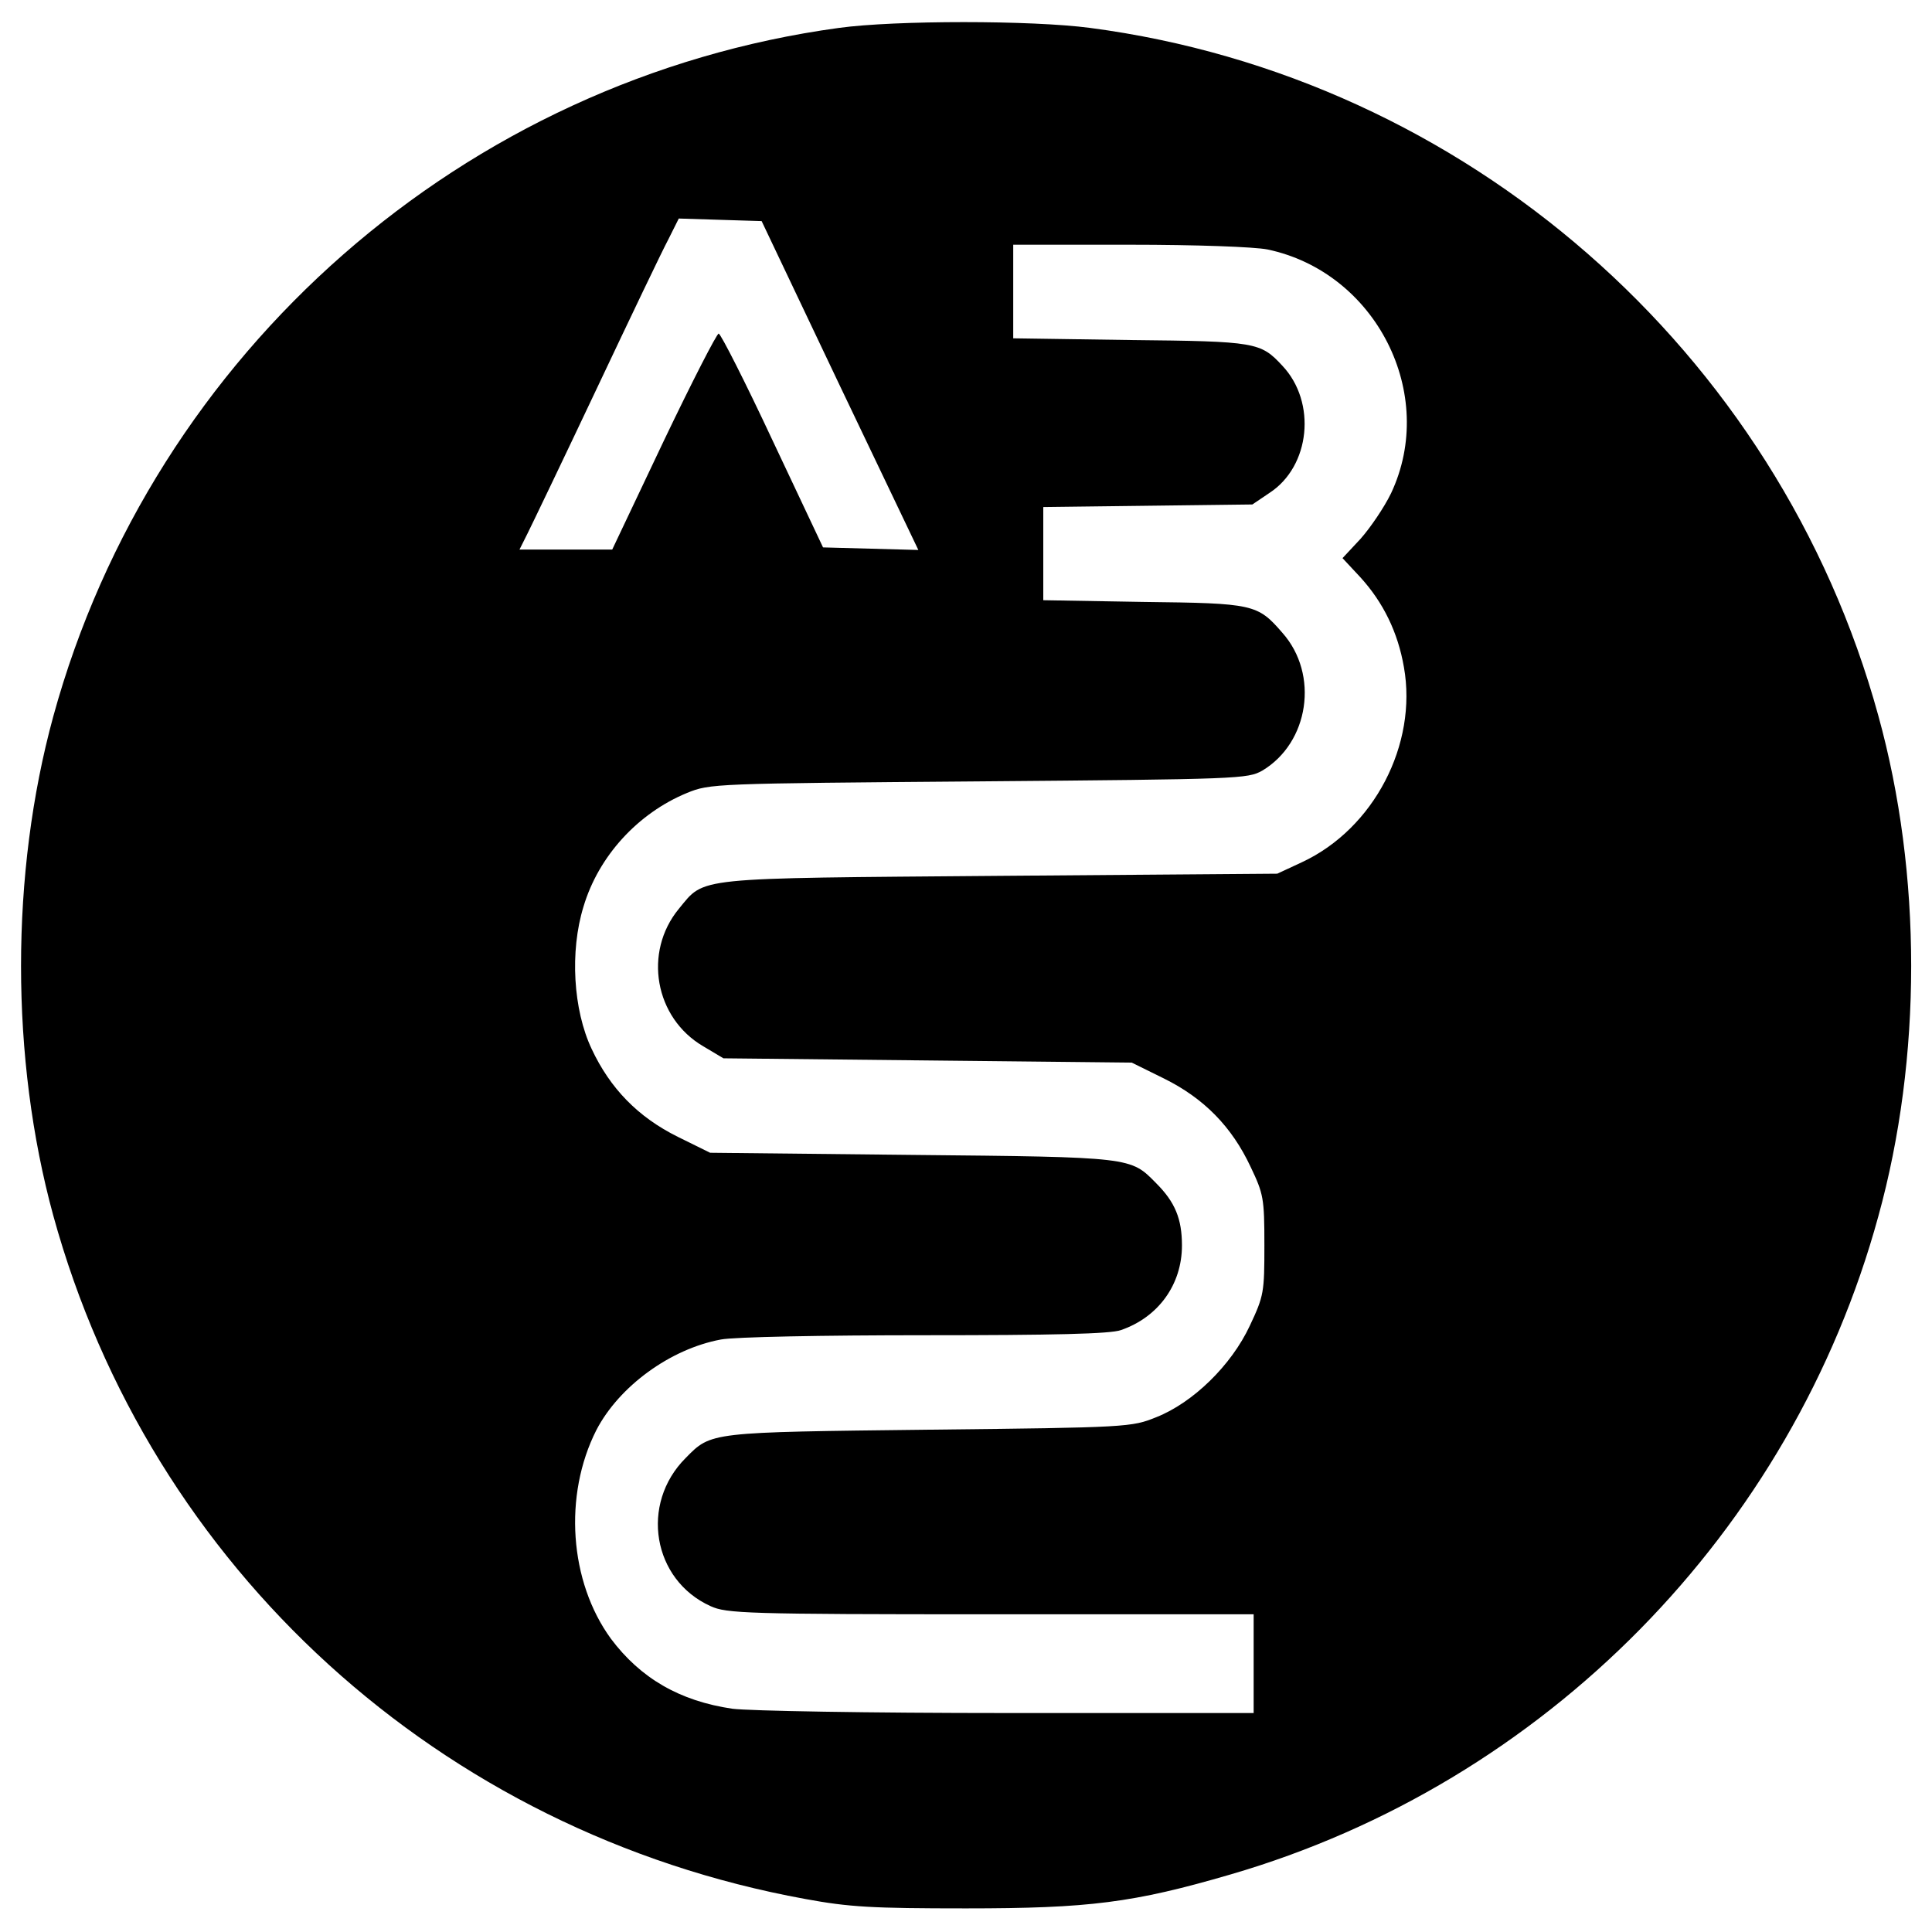
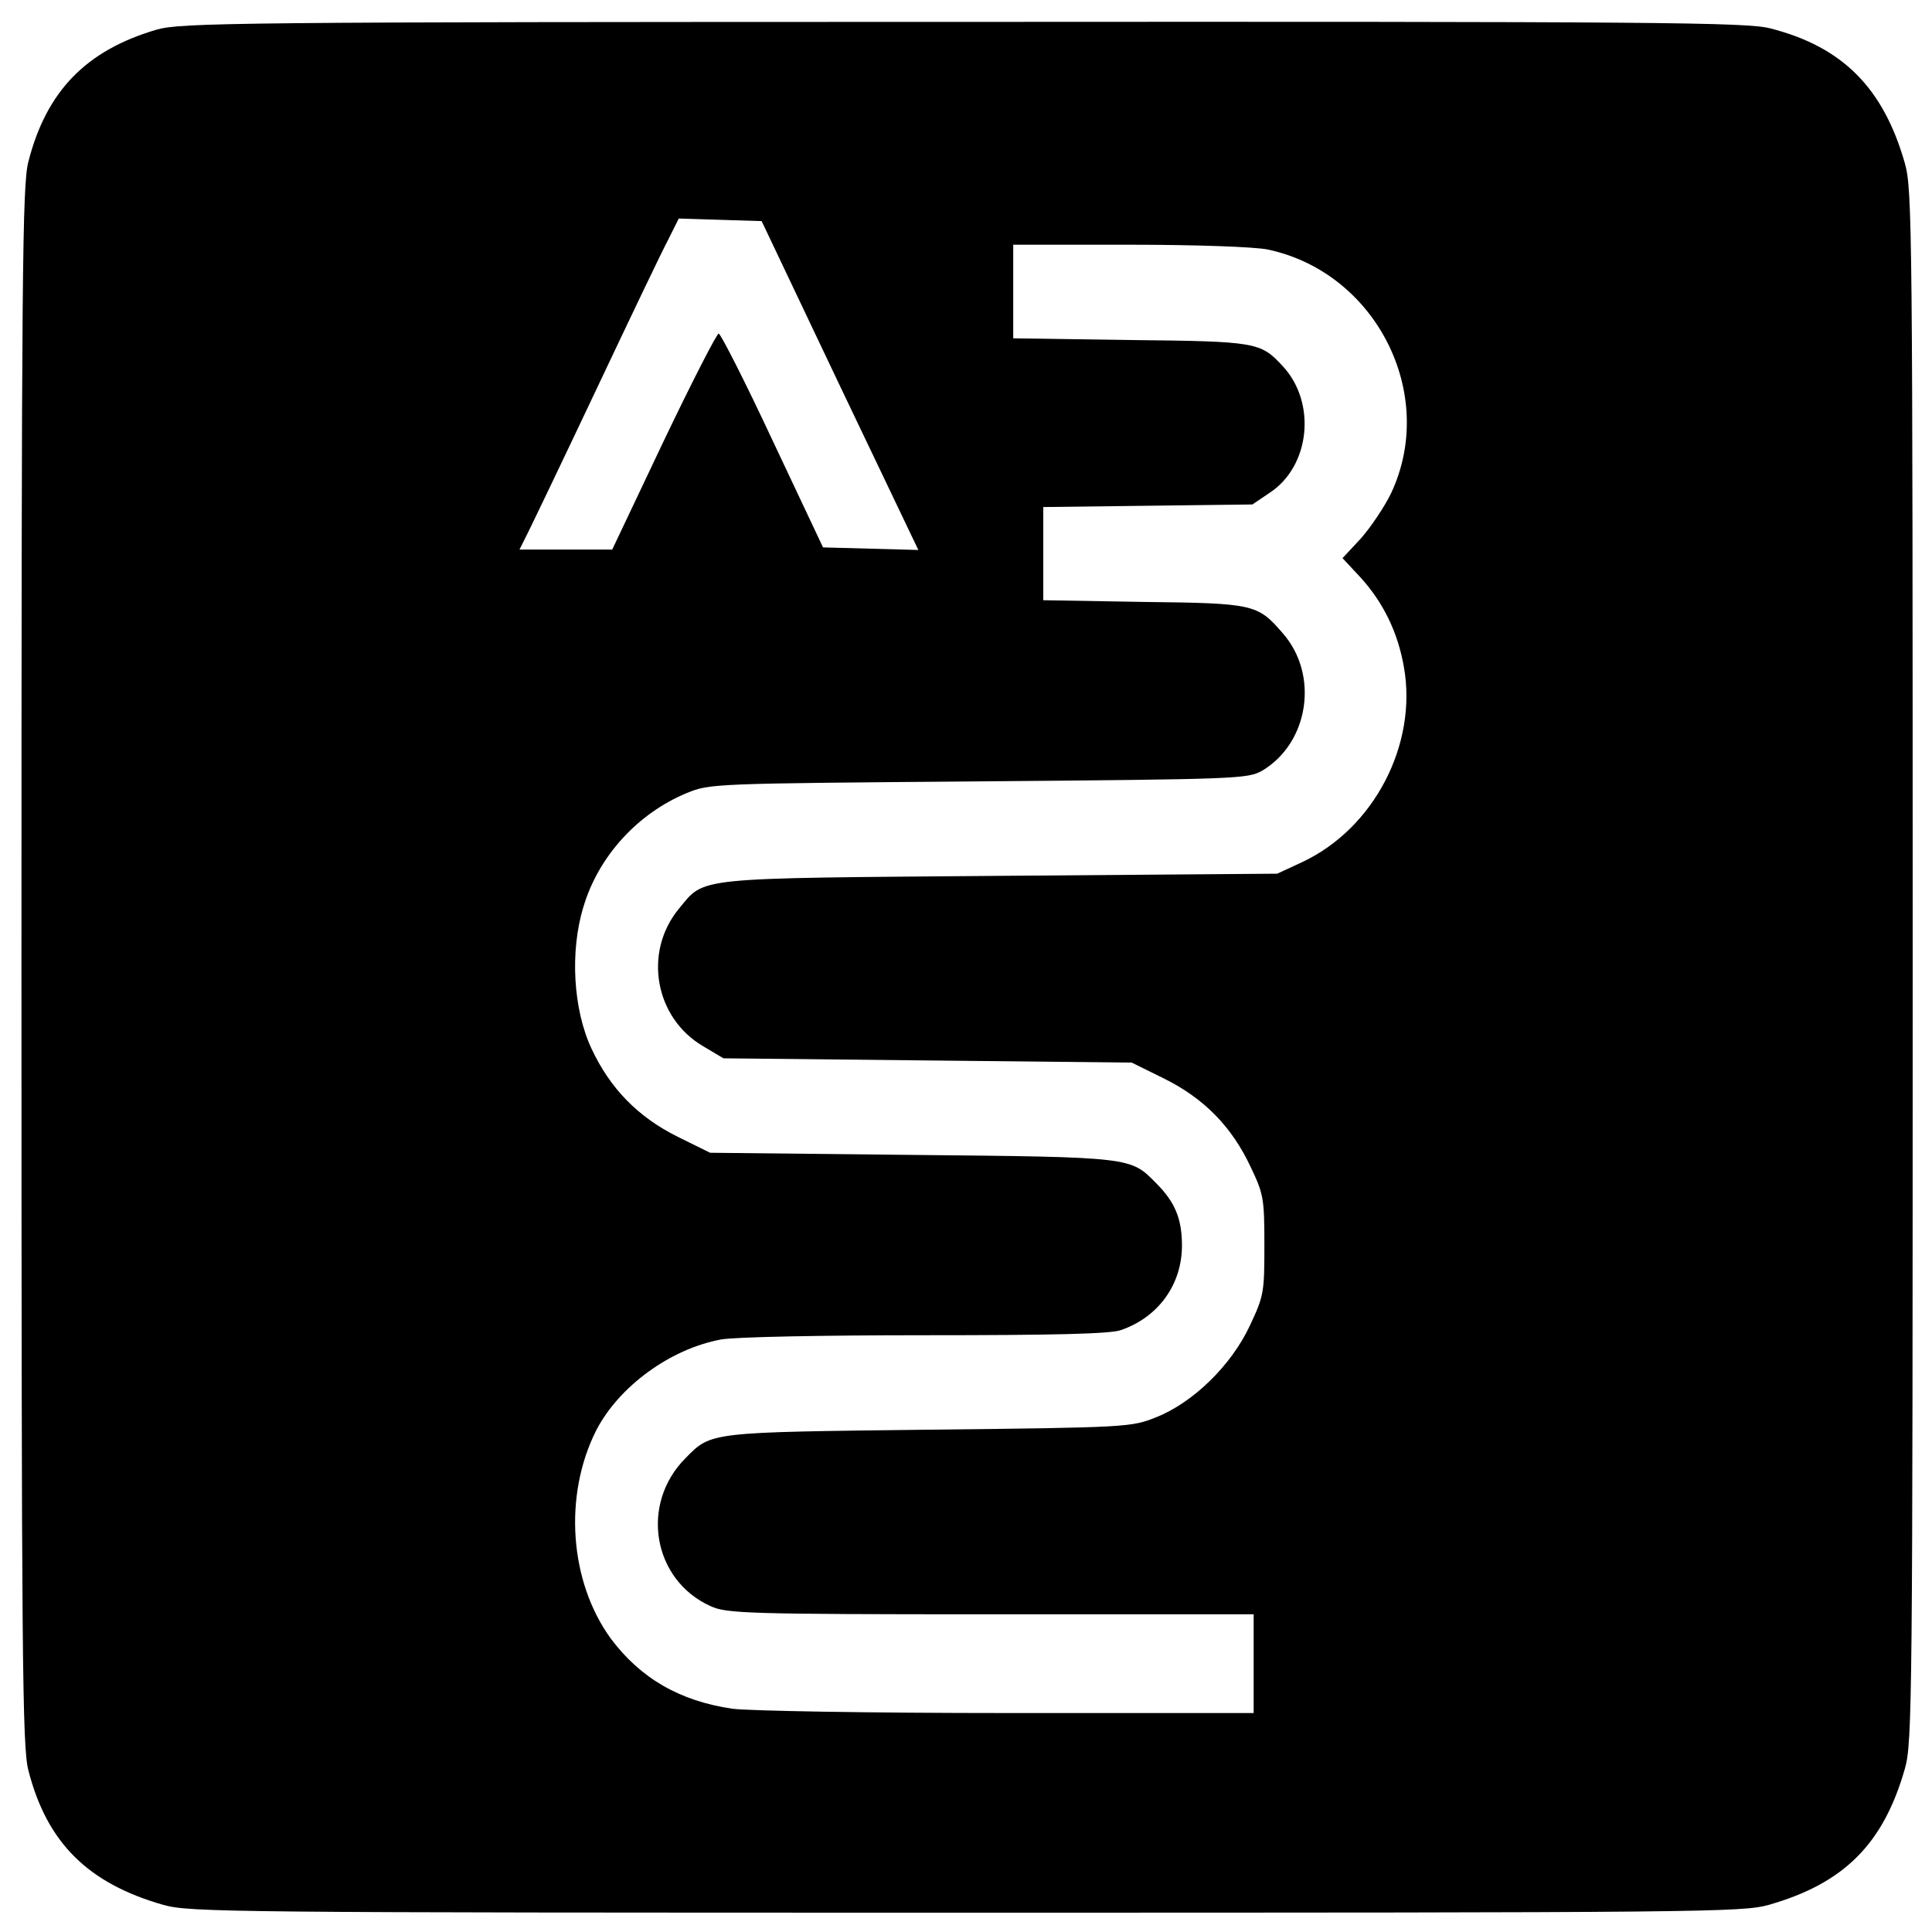
<svg xmlns="http://www.w3.org/2000/svg" version="1.0" width="450pt" height="450pt" viewBox="0 0 450 450" preserveAspectRatio="xMidYMid meet">
  <g transform="translate(0,450) scale(0.1,-0.1)" fill="#000000" stroke="none">
-     <path d="M1954 4435 c-872 -119 -1597 -754 -1830 -1604 -100 -366 -100 -796 0 -1162 226 -822 901 -1437 1751 -1592 103 -19 156 -22 375 -22 287 0 390 13 616 79 732 213 1308 798 1509 1533 102 369 102 797 0 1166 -233 850 -962 1487 -1836 1602 -136 18 -454 18 -585 0z m2 -833 l183 -383 -111 3 -111 3 -117 248 c-64 137 -121 249 -126 250 -4 1 -62 -112 -128 -250 l-120 -253 -108 0 -108 0 19 38 c10 20 83 172 161 337 78 165 153 322 167 348 l24 48 96 -3 97 -3 182 -383z m996 317 c253 -53 397 -337 288 -568 -16 -33 -48 -80 -71 -106 l-42 -45 41 -44 c54 -59 88 -129 102 -210 32 -180 -70 -376 -237 -454 l-58 -27 -645 -5 c-721 -6 -687 -2 -749 -77 -83 -101 -56 -254 57 -320 l47 -28 476 -5 475 -5 75 -37 c93 -46 158 -112 202 -206 30 -63 32 -73 32 -182 0 -110 -1 -118 -34 -188 -43 -92 -132 -179 -218 -213 -57 -23 -65 -24 -528 -29 -514 -6 -508 -5 -568 -66 -107 -107 -77 -284 58 -345 37 -17 82 -19 653 -19 l612 0 0 -115 0 -115 -572 0 c-327 0 -603 5 -642 10 -123 18 -214 71 -283 163 -97 133 -111 334 -34 486 53 102 172 189 290 211 30 6 237 10 476 10 297 0 432 3 456 12 87 30 142 106 142 197 0 62 -16 101 -60 145 -60 61 -54 61 -569 66 l-470 5 -75 37 c-93 46 -158 113 -201 205 -43 91 -51 227 -19 331 35 118 127 218 241 265 54 22 61 22 680 27 607 5 626 6 660 25 109 65 133 224 47 321 -58 67 -67 69 -324 72 l-233 4 0 108 0 109 243 3 244 3 40 27 c95 62 110 211 30 296 -51 55 -61 57 -354 60 l-273 4 0 109 0 109 270 0 c158 0 291 -5 322 -11z" />
+     <path d="M365 4431 c-164 -48 -257 -143 -299 -308 -14 -54 -16 -257 -16 -1873 0 -1616 2 -1819 16 -1873 43 -169 139 -264 315 -314 61 -17 152 -18 1869 -18 1717 0 1808 1 1869 18 176 50 268 142 318 318 17 61 18 152 18 1869 0 1717 -1 1808 -18 1869 -50 176 -145 272 -314 315 -54 14 -256 16 -1879 15 -1701 0 -1823 -2 -1879 -18z m1591 -829 l183 -383 -111 3 -111 3 -117 248 c-64 137 -121 249 -126 250 -4 1 -62 -112 -128 -250 l-120 -253 -108 0 -108 0 19 38 c10 20 83 172 161 337 78 165 153 322 167 348 l24 48 96 -3 97 -3 182 -383z m996 317 c253 -53 397 -337 288 -568 -16 -33 -48 -80 -71 -106 l-42 -45 41 -44 c54 -59 88 -129 102 -210 32 -180 -70 -376 -237 -454 l-58 -27 -645 -5 c-721 -6 -687 -2 -749 -77 -83 -101 -56 -254 57 -320 l47 -28 476 -5 475 -5 75 -37 c93 -46 158 -112 202 -206 30 -63 32 -73 32 -182 0 -110 -1 -118 -34 -188 -43 -92 -132 -179 -218 -213 -57 -23 -65 -24 -528 -29 -514 -6 -508 -5 -568 -66 -107 -107 -77 -284 58 -345 37 -17 82 -19 653 -19 l612 0 0 -115 0 -115 -572 0 c-327 0 -603 5 -642 10 -123 18 -214 71 -283 163 -97 133 -111 334 -34 486 53 102 172 189 290 211 30 6 237 10 476 10 297 0 432 3 456 12 87 30 142 106 142 197 0 62 -16 101 -60 145 -60 61 -54 61 -569 66 l-470 5 -75 37 c-93 46 -158 113 -201 205 -43 91 -51 227 -19 331 35 118 127 218 241 265 54 22 61 22 680 27 607 5 626 6 660 25 109 65 133 224 47 321 -58 67 -67 69 -324 72 l-233 4 0 108 0 109 243 3 244 3 40 27 c95 62 110 211 30 296 -51 55 -61 57 -354 60 l-273 4 0 109 0 109 270 0 c158 0 291 -5 322 -11z" />
  </g>
</svg>
